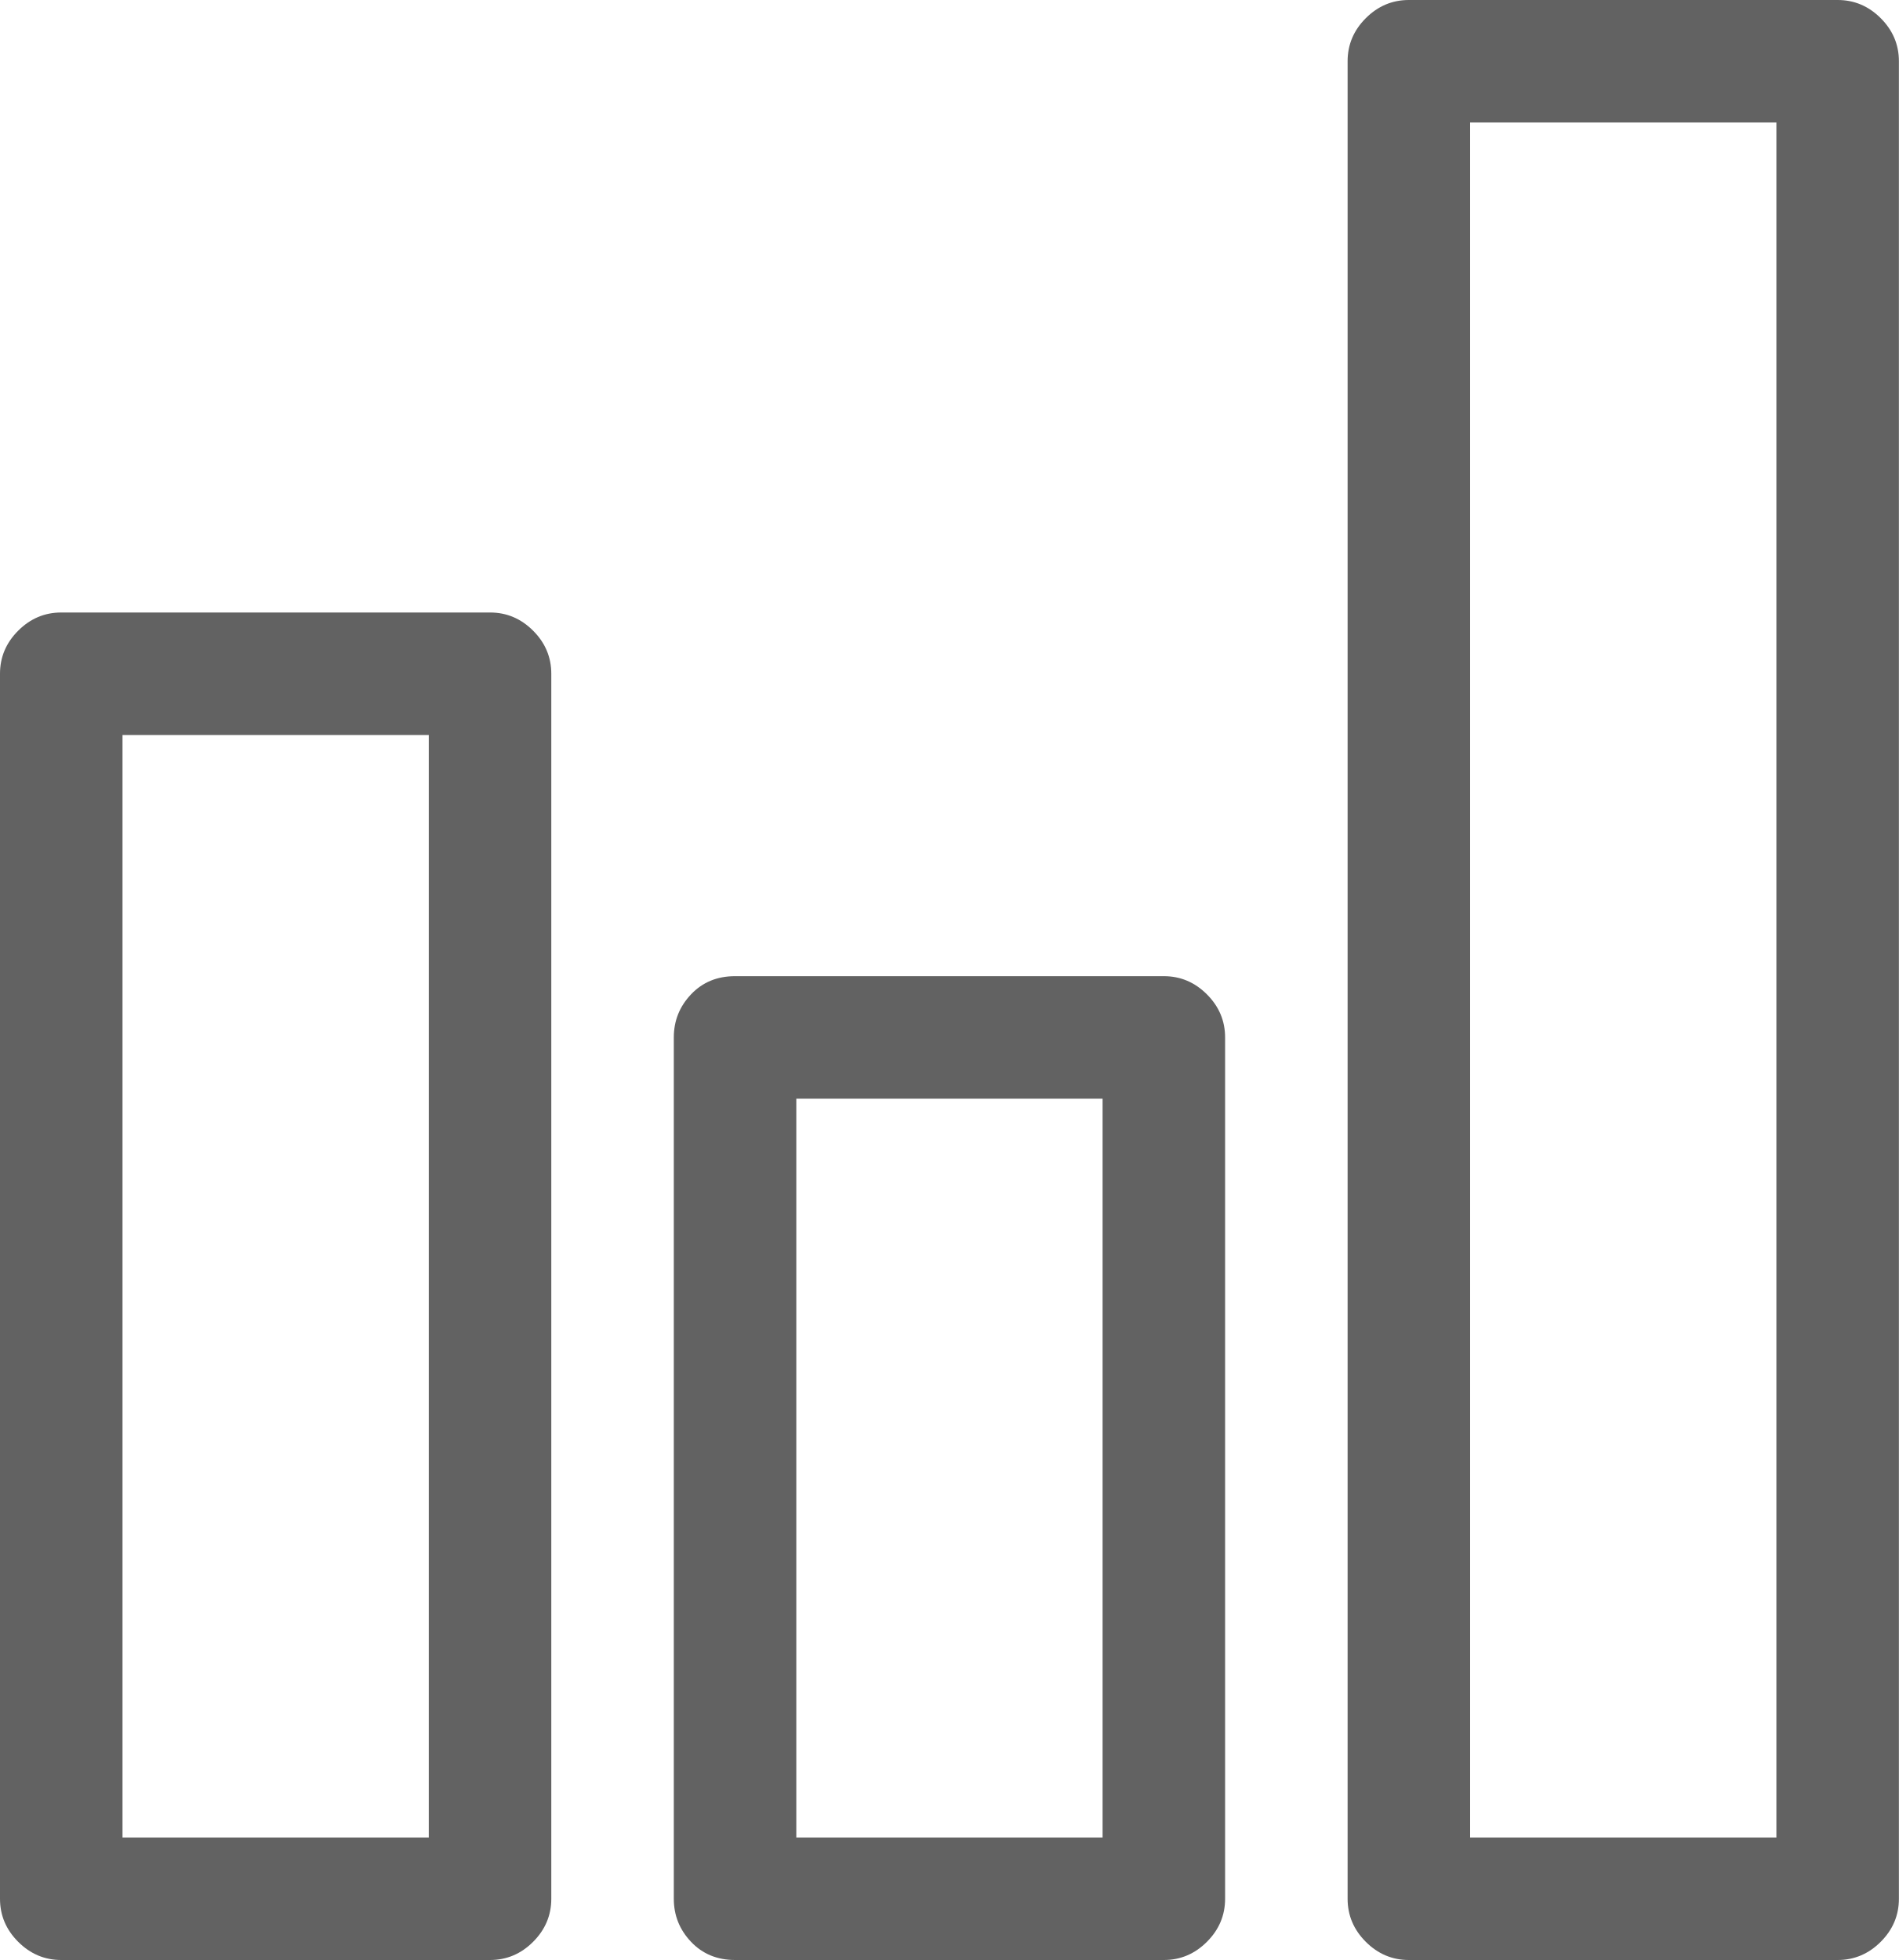
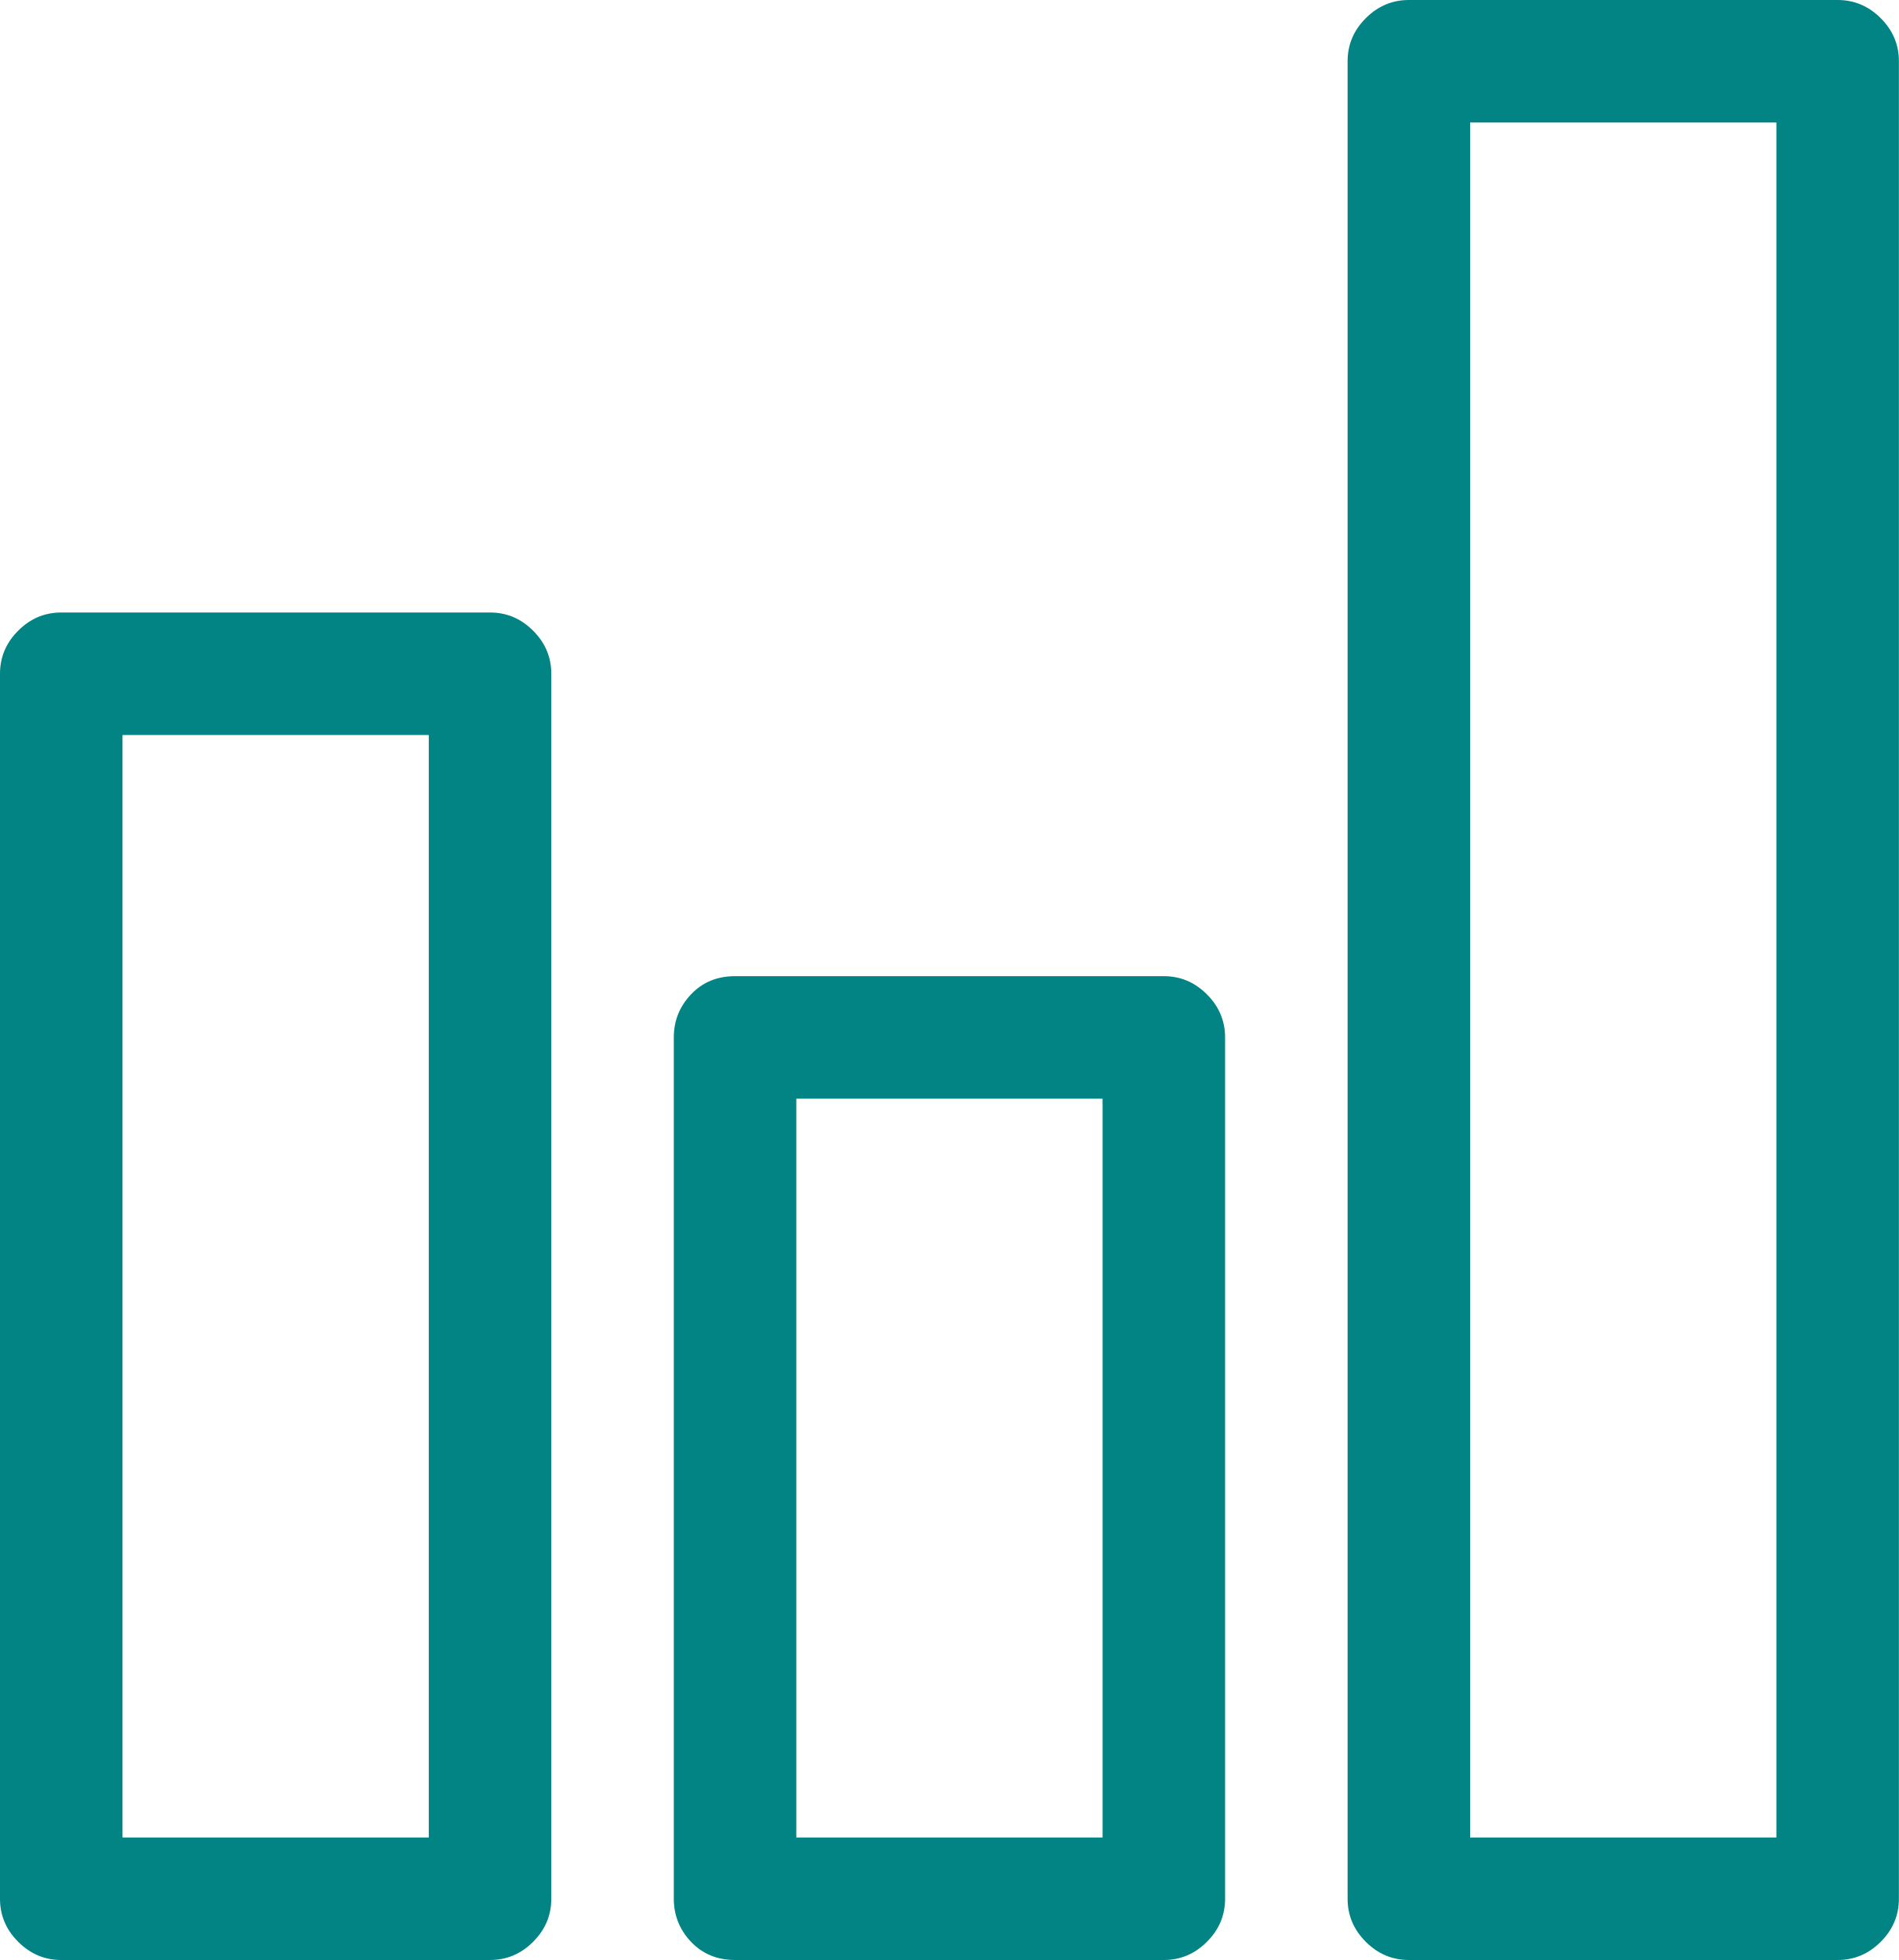
<svg xmlns="http://www.w3.org/2000/svg" width="992" height="1024" style="-ms-transform:rotate(360deg);-webkit-transform:rotate(360deg)" transform="rotate(360)">
-   <path d="M256 320H32q-13 0-22.5 9.5T0 352v640q0 13 9.5 22.5T32 1024h224q13 0 22.5-9.5T288 992V352q0-13-9.5-22.5T256 320zm-32 640H64V384h160v576zm384-450H384q-14 0-23 9.5t-9 22.5v450q0 13 9 22.5t23 9.5h224q13 0 22.5-9.5T640 992V542q0-13-9.5-22.5T608 510zm-32 450H416V574h160v386zM960 0H736q-13 0-22.5 9.5T704 32v960q0 13 9.5 22.5t22.5 9.5h224q13 0 22.5-9.5T992 992V32q0-13-9.5-22.5T960 0zm-32 960H768V64h160v896z" fill="#626262" />
+   <path d="M256 320H32q-13 0-22.5 9.5T0 352v640q0 13 9.5 22.5T32 1024h224q13 0 22.5-9.5T288 992V352q0-13-9.5-22.5T256 320zm-32 640H64V384h160v576zm384-450H384q-14 0-23 9.5t-9 22.5v450q0 13 9 22.5t23 9.5h224q13 0 22.5-9.5T640 992V542q0-13-9.5-22.5T608 510zm-32 450H416V574h160v386zM960 0H736q-13 0-22.5 9.5T704 32v960q0 13 9.5 22.5t22.5 9.5h224q13 0 22.5-9.5T992 992V32q0-13-9.5-22.5T960 0zm-32 960H768V64h160v896z" fill="#038484" />
  <path fill="rgba(0, 0, 0, 0)" d="M0 0h992v1024H0z" />
</svg>
